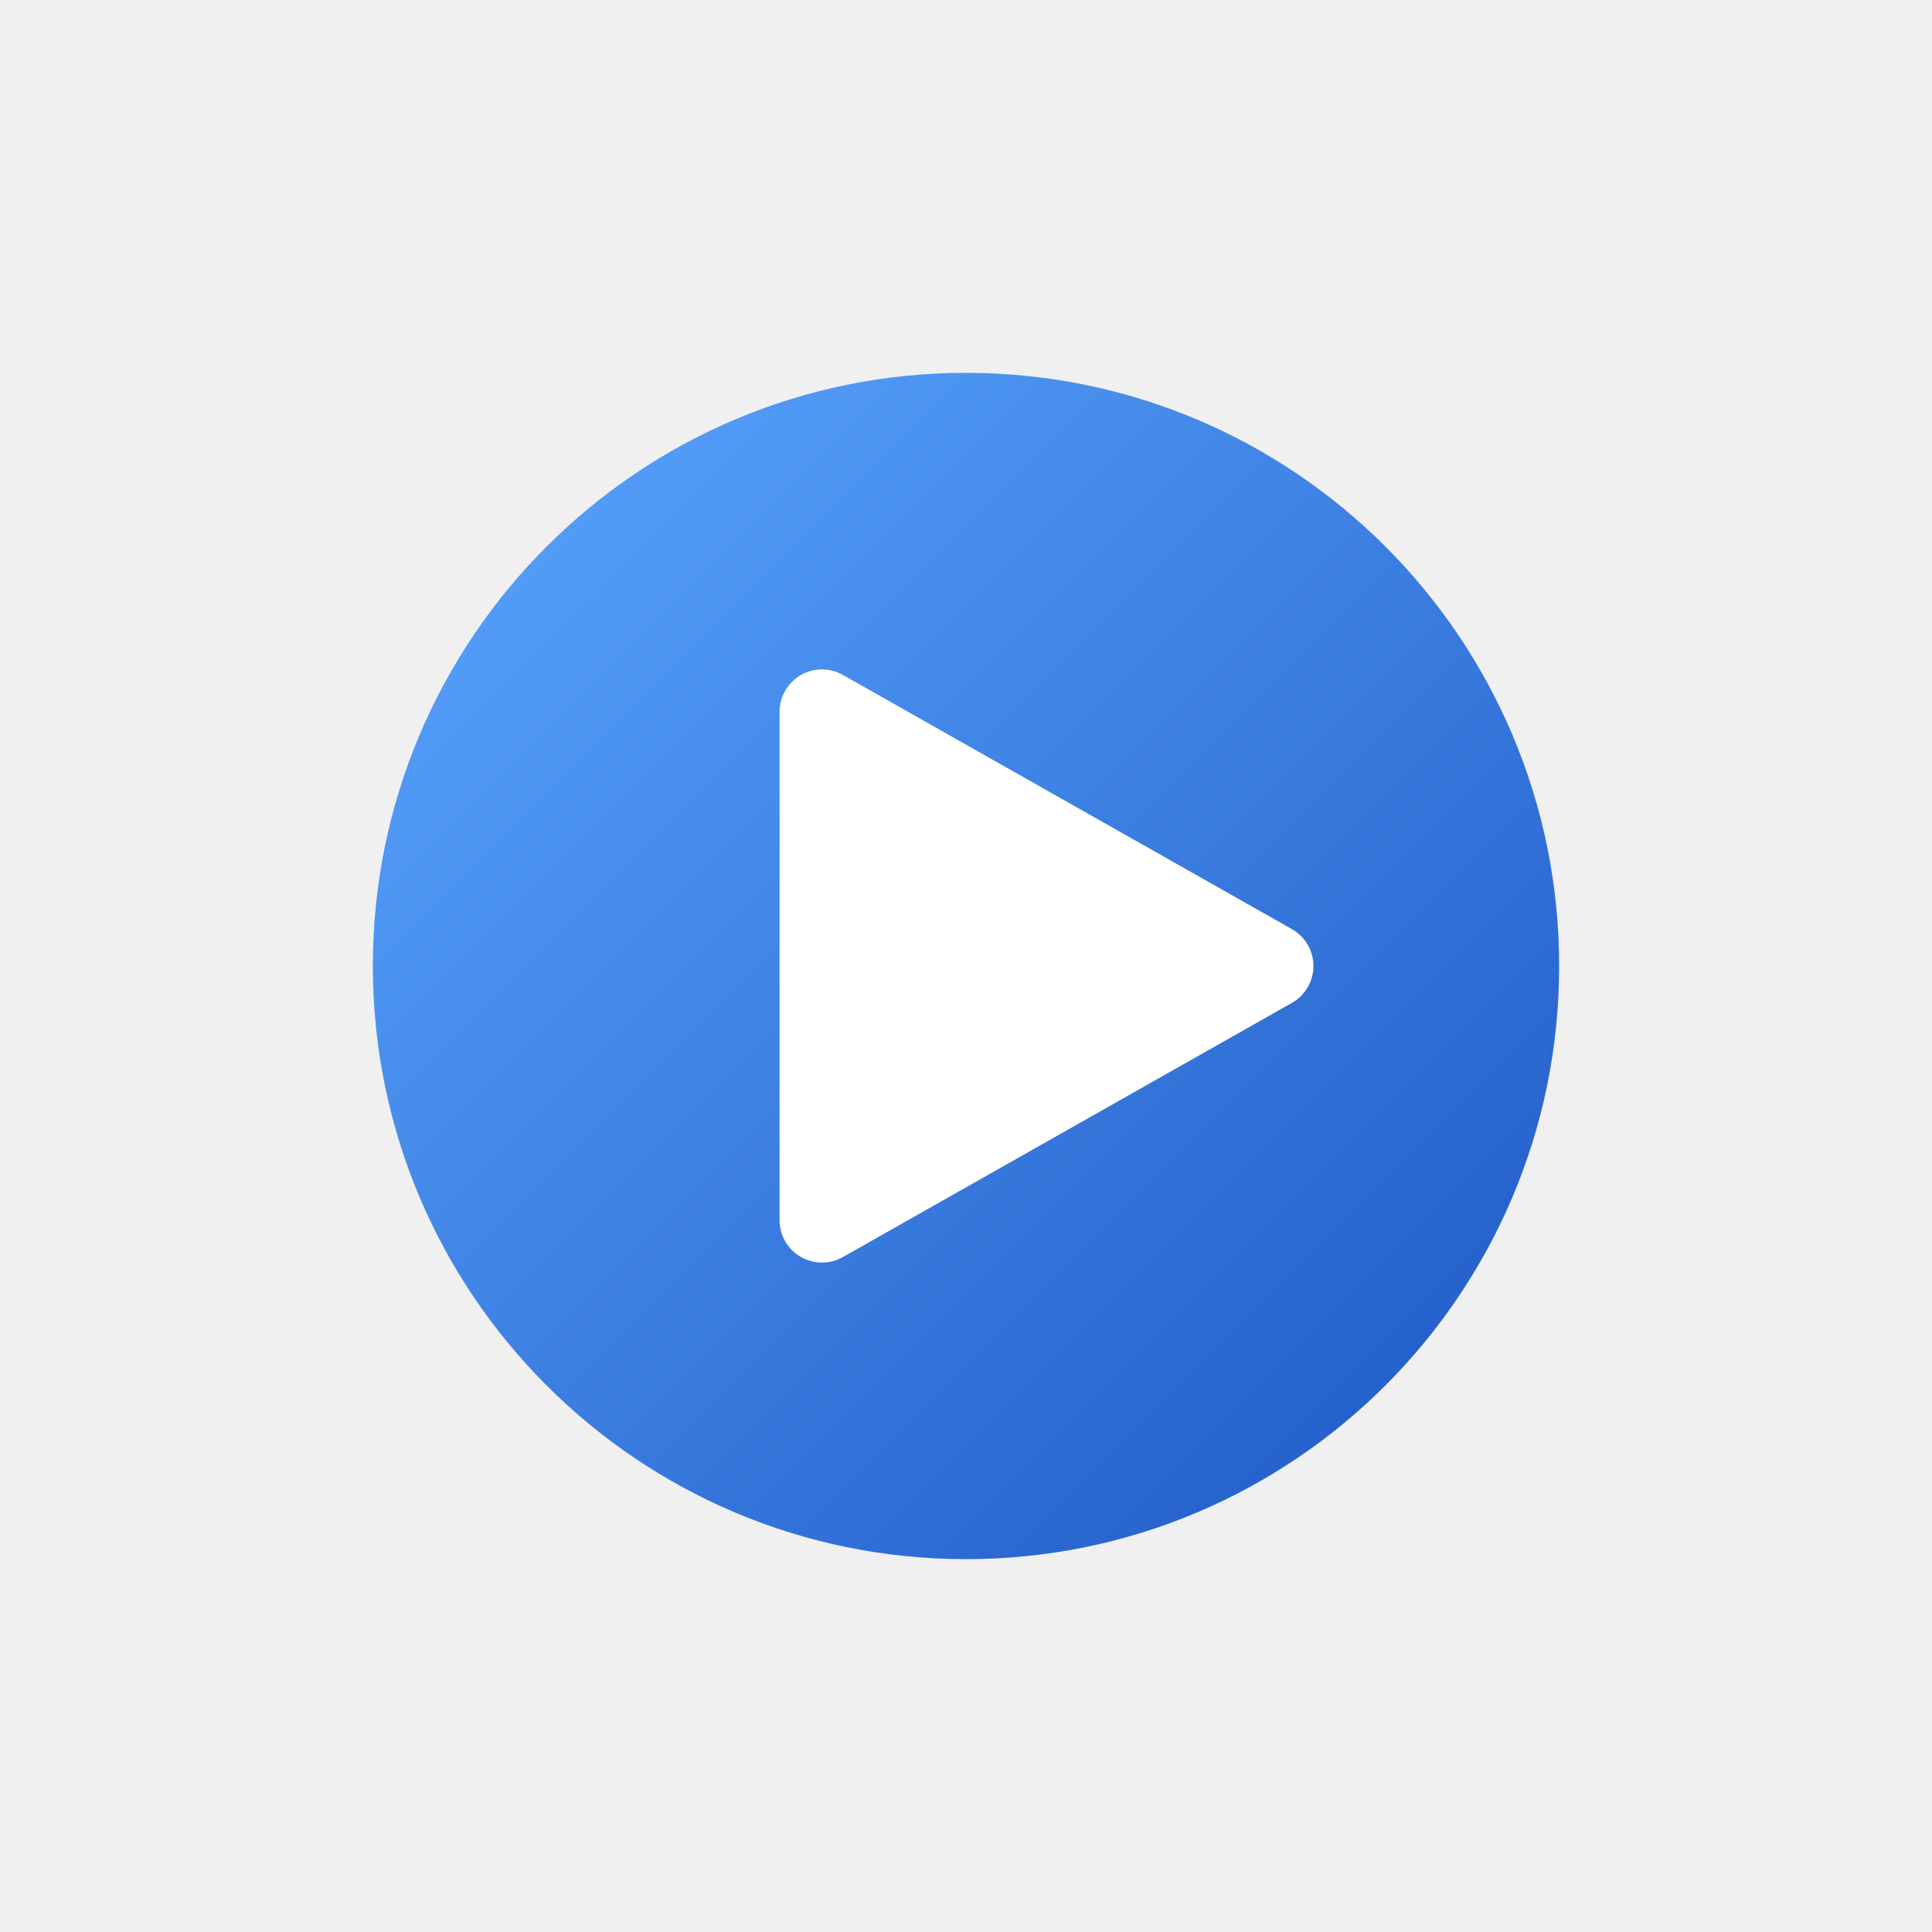
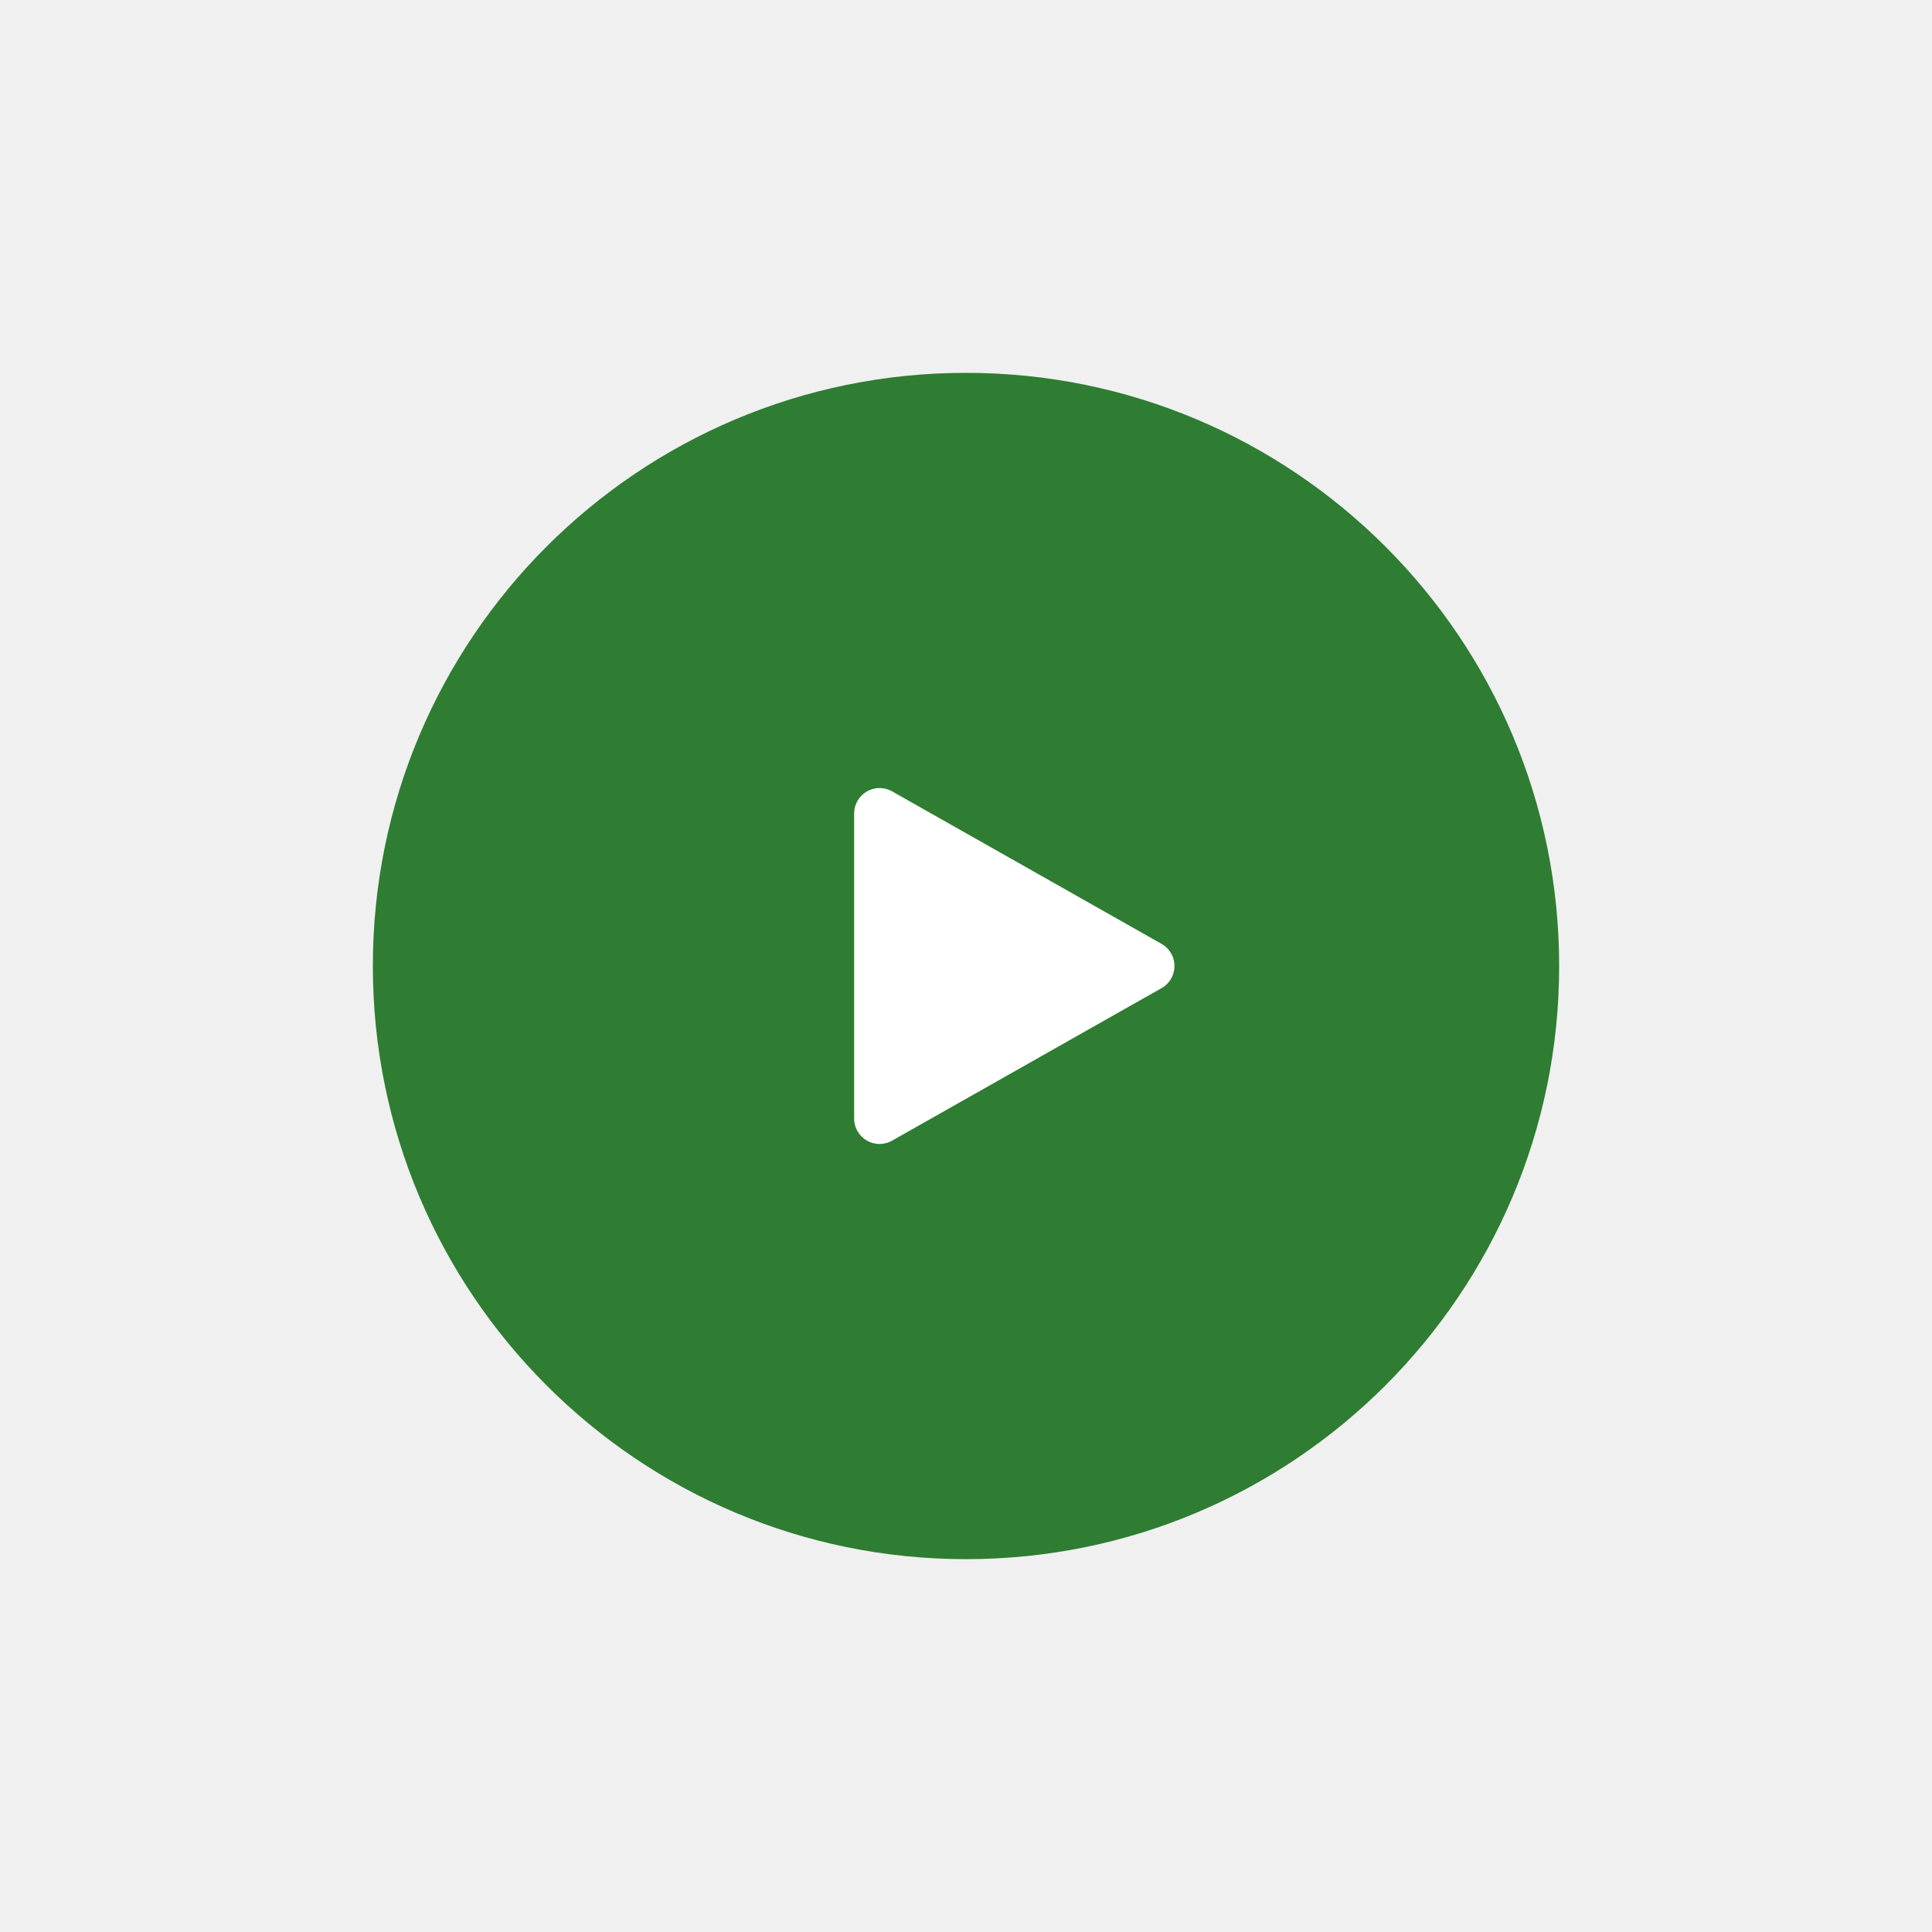
<svg xmlns="http://www.w3.org/2000/svg" width="456" height="456" viewBox="0 0 456 456" version="1.1">
  <defs>
    <linearGradient id="bg" x1="88" y1="88" x2="368" y2="368" gradientUnits="userSpaceOnUse">
-       <stop offset="0" stop-color="#5BA8FF" />
-       <stop offset="1" stop-color="#1D56C4" />
+       <stop offset="0" stop-color="#2E7D32" />
+       <stop offset="1" stop-color="#2E7D32" />
    </linearGradient>
  </defs>
  <circle cx="228" cy="228" r="140" fill="url(#bg)" />
-   <path d="M194 168 L194 288 L300 228 Z" fill="#FFFFFF" stroke="#FFFFFF" stroke-width="20" stroke-linejoin="round" />
+   <path d="M207.6 192 L207.6 264 L271.2 228 Z" fill="#FFFFFF" stroke="#FFFFFF" stroke-width="12" stroke-linejoin="round" />
</svg>
